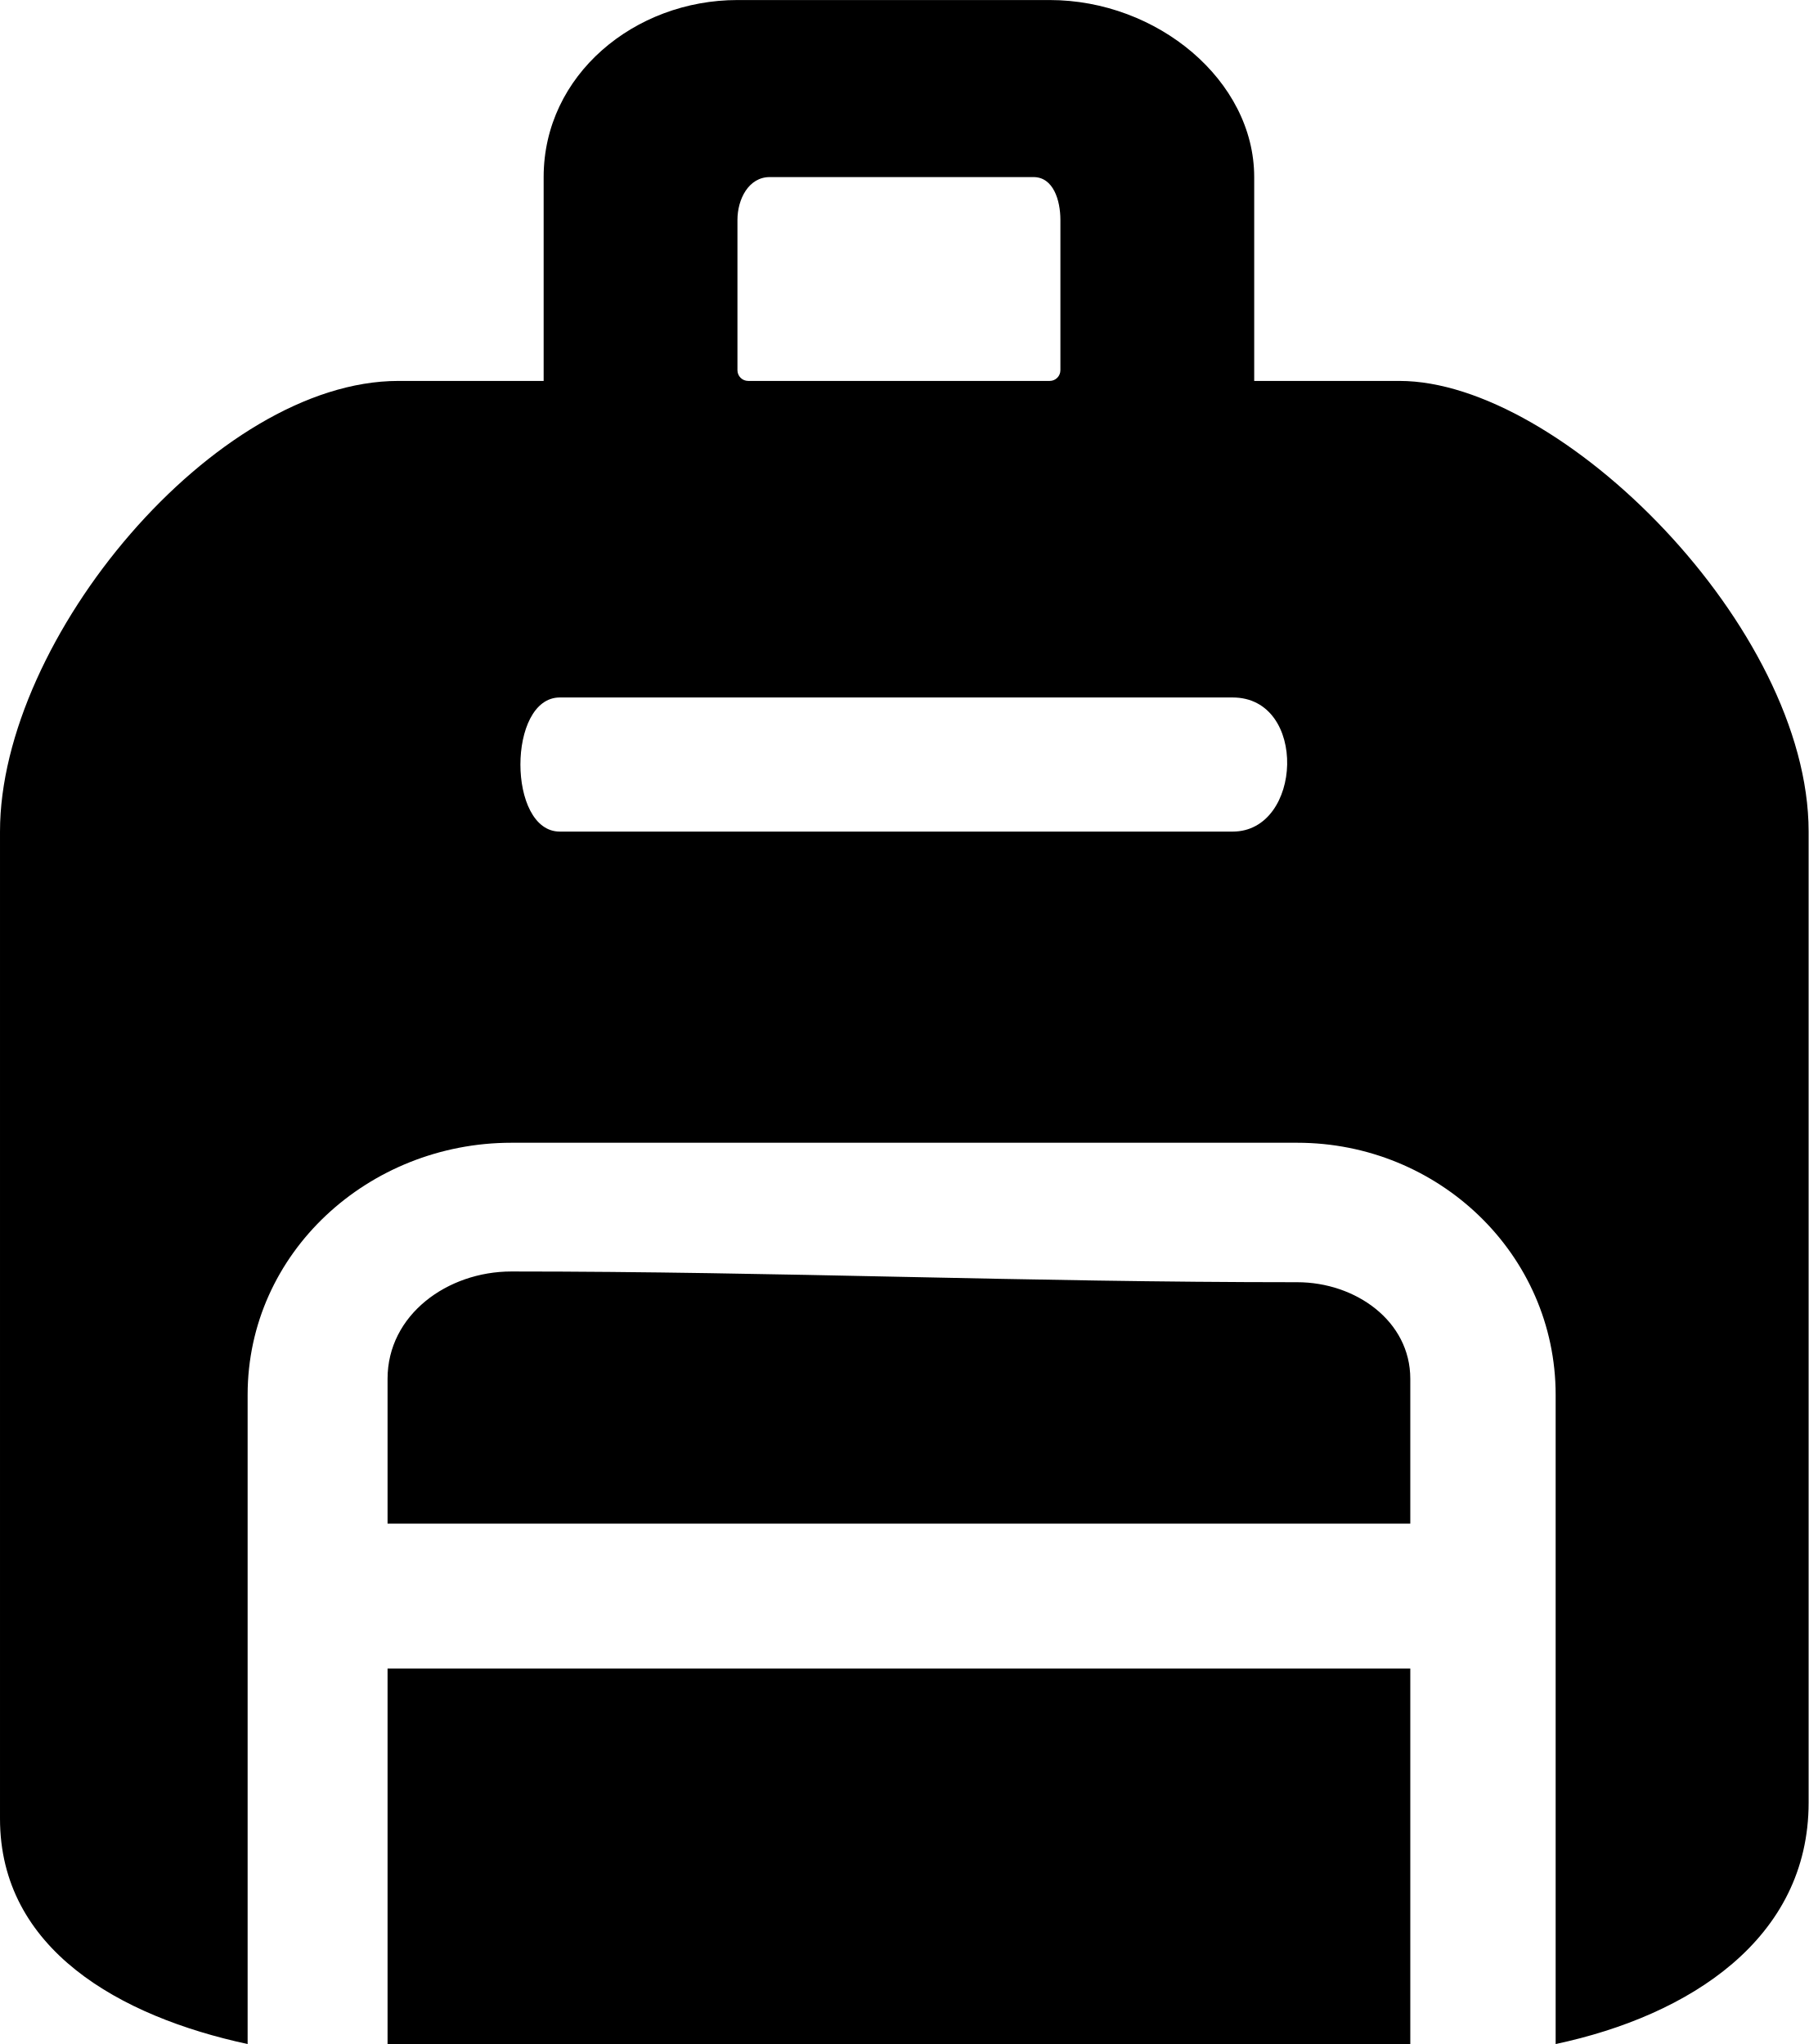
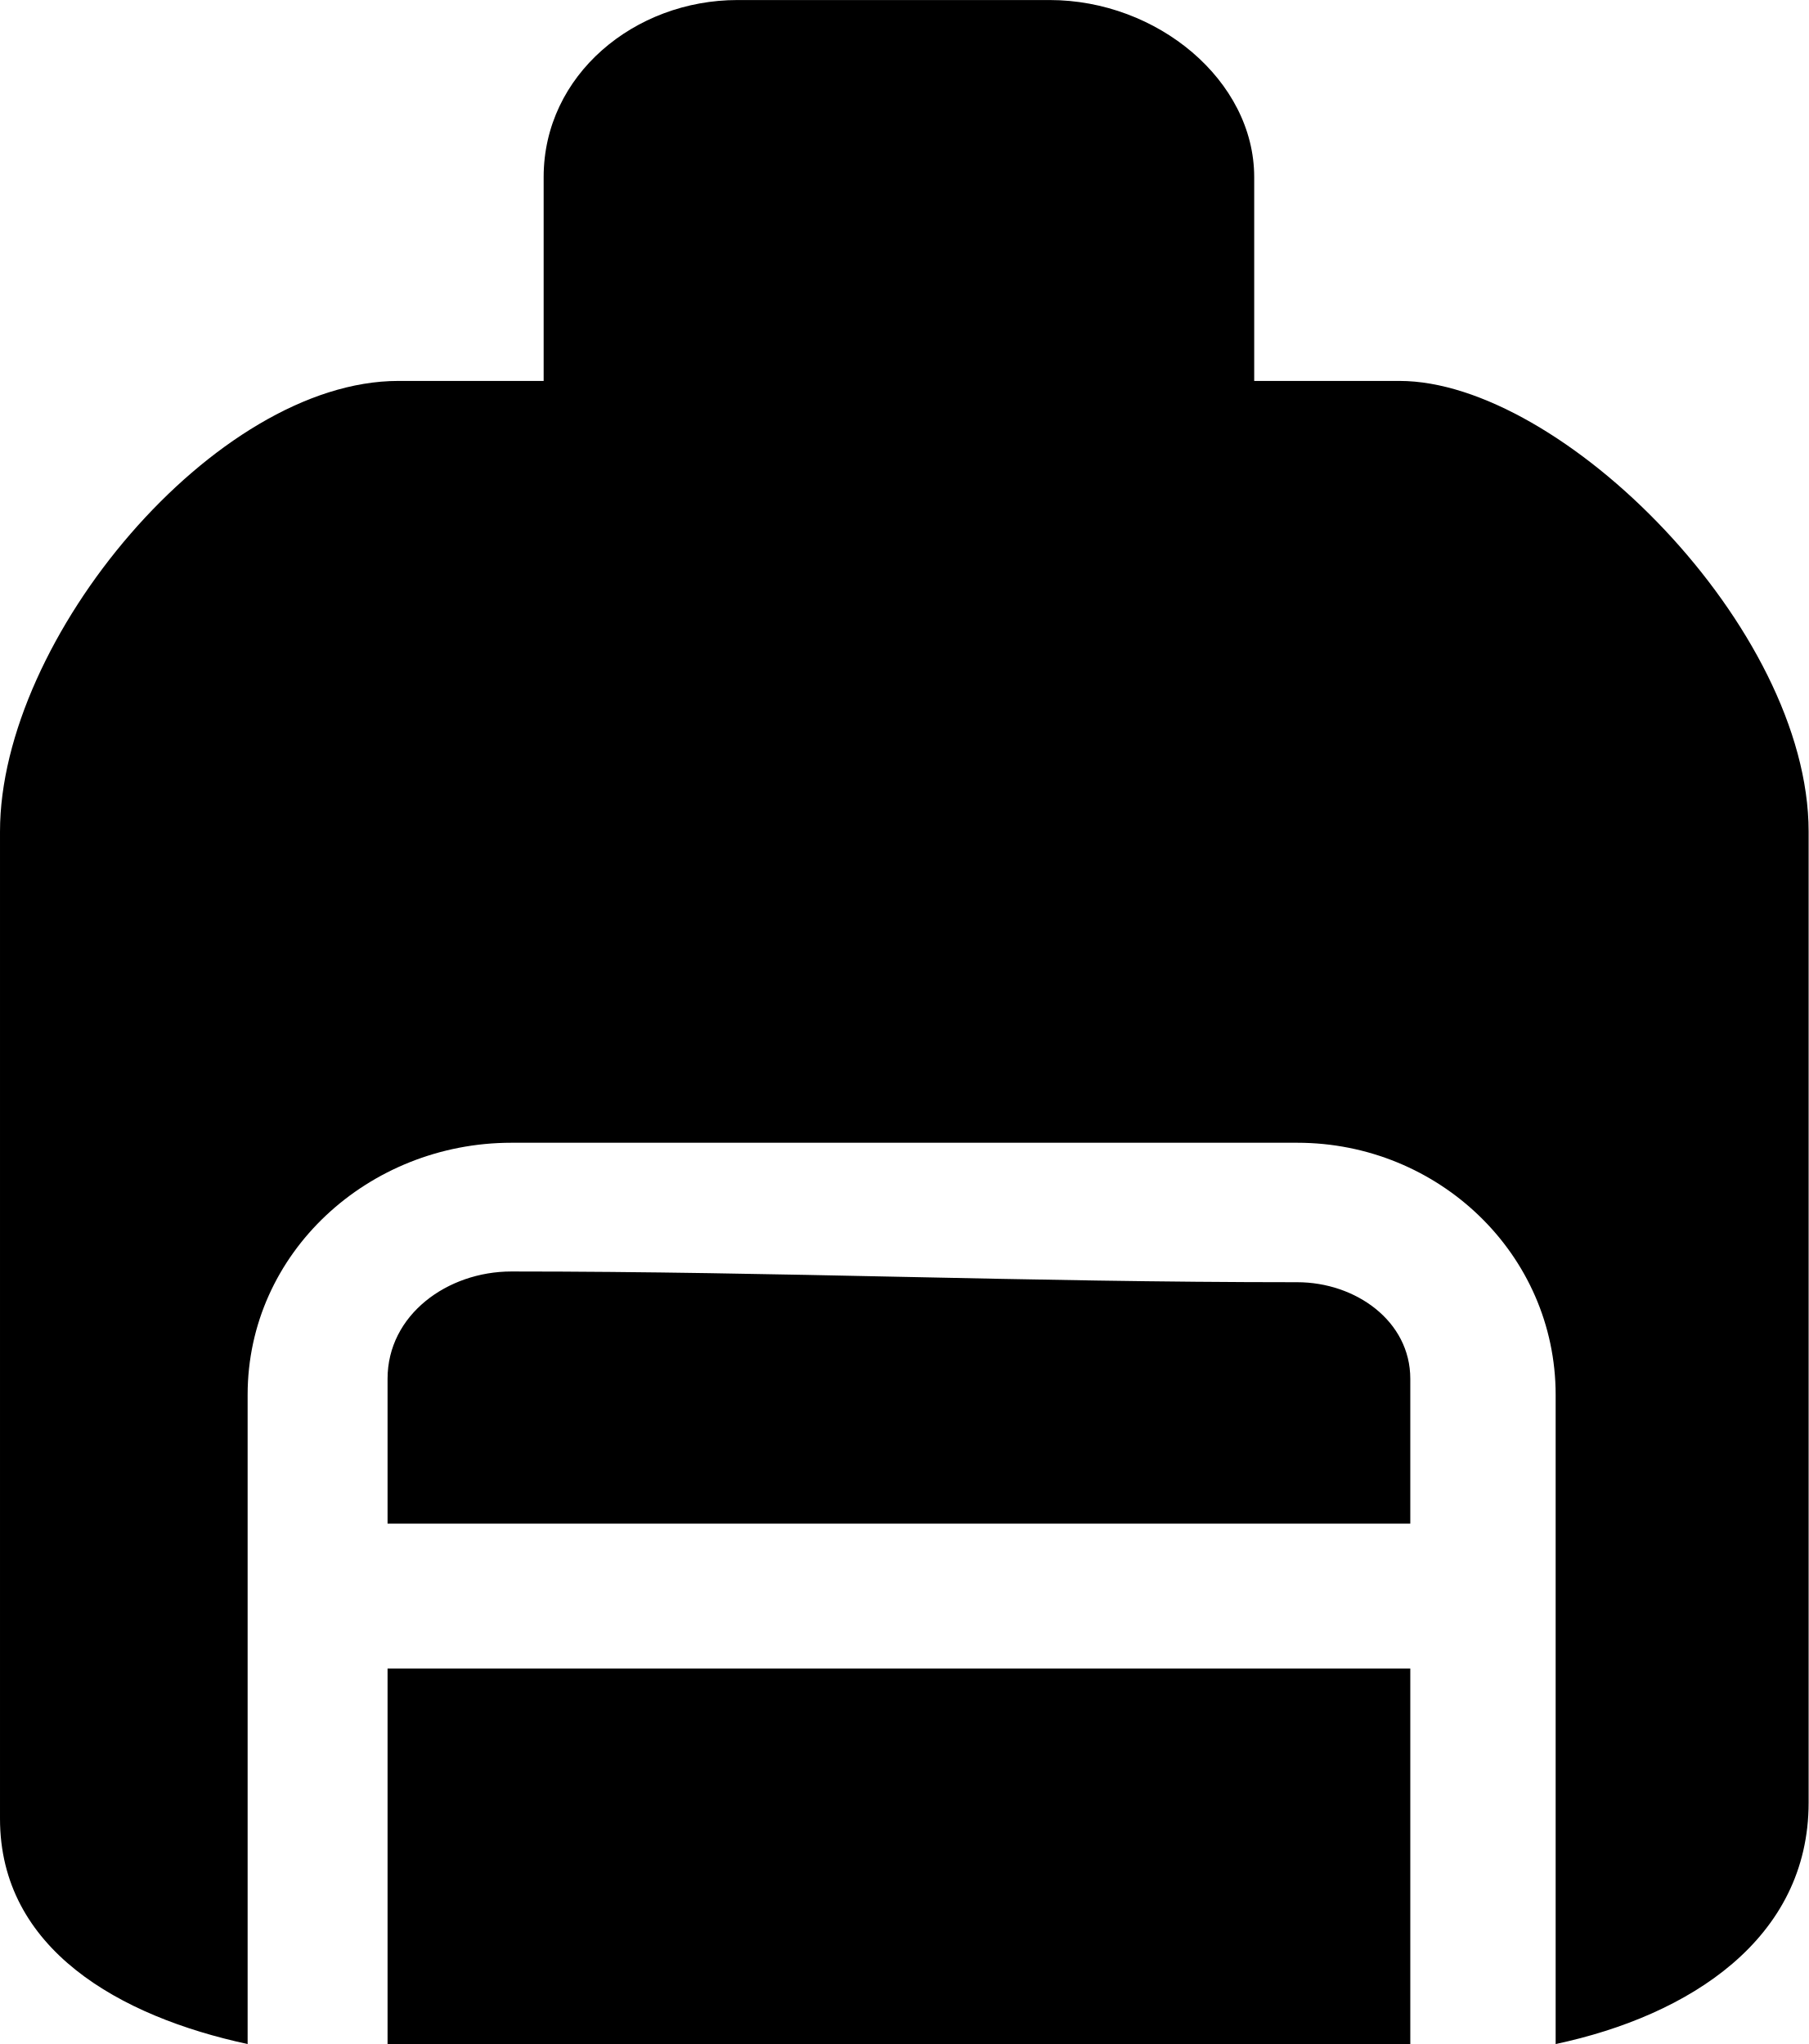
<svg xmlns="http://www.w3.org/2000/svg" width="46" height="52" viewBox="0 0 46 52" fill="none">
-   <path fill-rule="evenodd" clip-rule="evenodd" d="M7.01922e-05 21.156C0 16.242 5.476 9.691 10.131 9.691H13.827V4.505C13.827 1.902 16.145 0.001 18.756 0.001C21.768 0.001 23.596 0.001 26.697 0.001C29.435 0.001 31.899 2.048 31.899 4.505V9.691H35.595C39.702 9.691 46 15.969 46 21.156V45.859C46 49.327 42.968 51.278 39.566 52.001V35.486C39.566 31.906 36.586 29.072 32.994 29.072H13.006C9.376 29.072 6.298 31.867 6.298 35.486V52.001C3.042 51.3 6.99369e-05 49.589 7.01922e-05 46.269C7.08114e-05 38.216 -8.80495e-05 29.89 7.01922e-05 21.156ZM14.238 21.156C12.902 21.156 12.902 17.744 14.238 17.744H31.351C33.268 17.744 33.131 21.156 31.351 21.156H14.238ZM26.697 9.691H19.03C18.878 9.691 18.756 9.569 18.756 9.418V5.596C18.756 5.064 19.043 4.505 19.577 4.505H26.286C26.79 4.505 26.97 5.094 26.97 5.596V9.418C26.97 9.569 26.848 9.691 26.697 9.691Z" fill="currentColor" />
+   <path fillRule="evenodd" clipRule="evenodd" d="M7.01922e-05 21.156C0 16.242 5.476 9.691 10.131 9.691H13.827V4.505C13.827 1.902 16.145 0.001 18.756 0.001C21.768 0.001 23.596 0.001 26.697 0.001C29.435 0.001 31.899 2.048 31.899 4.505V9.691H35.595C39.702 9.691 46 15.969 46 21.156V45.859C46 49.327 42.968 51.278 39.566 52.001V35.486C39.566 31.906 36.586 29.072 32.994 29.072H13.006C9.376 29.072 6.298 31.867 6.298 35.486V52.001C3.042 51.3 6.99369e-05 49.589 7.01922e-05 46.269C7.08114e-05 38.216 -8.80495e-05 29.89 7.01922e-05 21.156ZM14.238 21.156C12.902 21.156 12.902 17.744 14.238 17.744H31.351C33.268 17.744 33.131 21.156 31.351 21.156H14.238ZM26.697 9.691H19.03C18.878 9.691 18.756 9.569 18.756 9.418V5.596C18.756 5.064 19.043 4.505 19.577 4.505H26.286C26.79 4.505 26.97 5.094 26.97 5.596V9.418C26.97 9.569 26.848 9.691 26.697 9.691Z" fill="currentColor" />
  <path d="M9.857 35.077V38.762H35.869V35.077C35.869 33.603 34.473 32.62 32.994 32.62C26.012 32.62 19.851 32.347 13.006 32.347C11.376 32.347 9.857 33.452 9.857 35.077Z" fill="currentColor" />
  <path d="M9.857 42.447H35.869V52.001H9.857V42.447Z" fill="currentColor" />
</svg>
